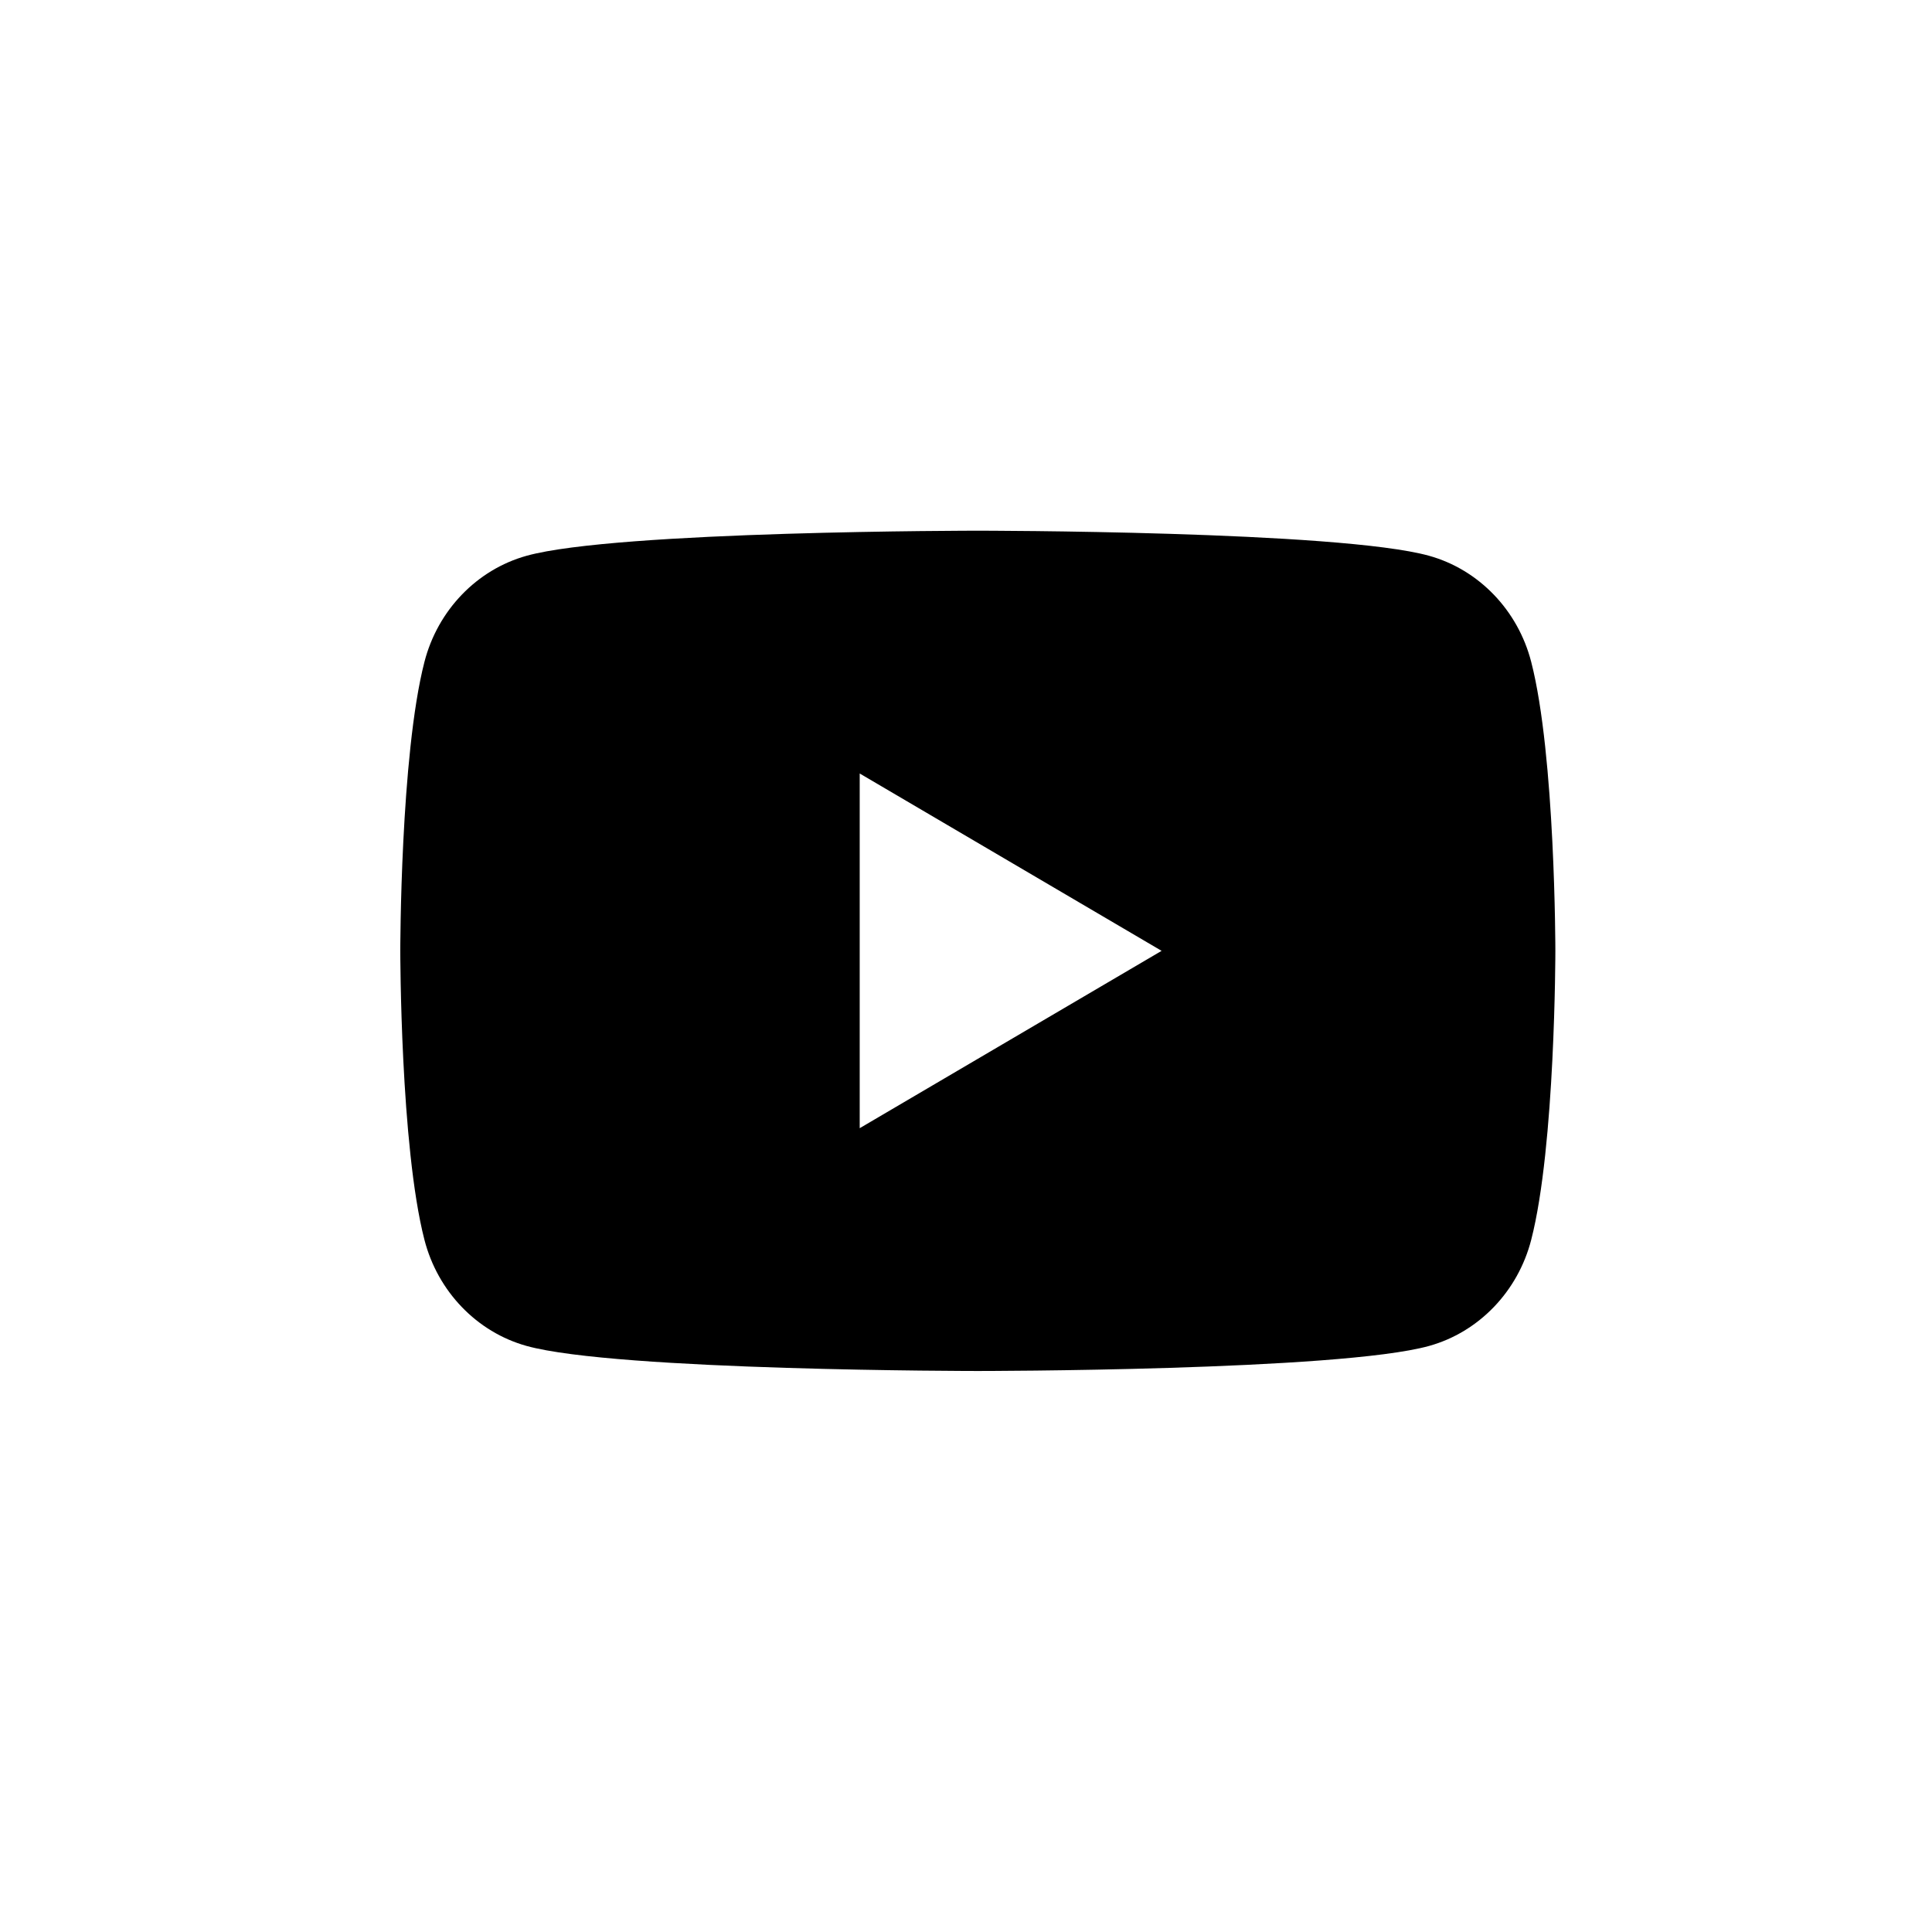
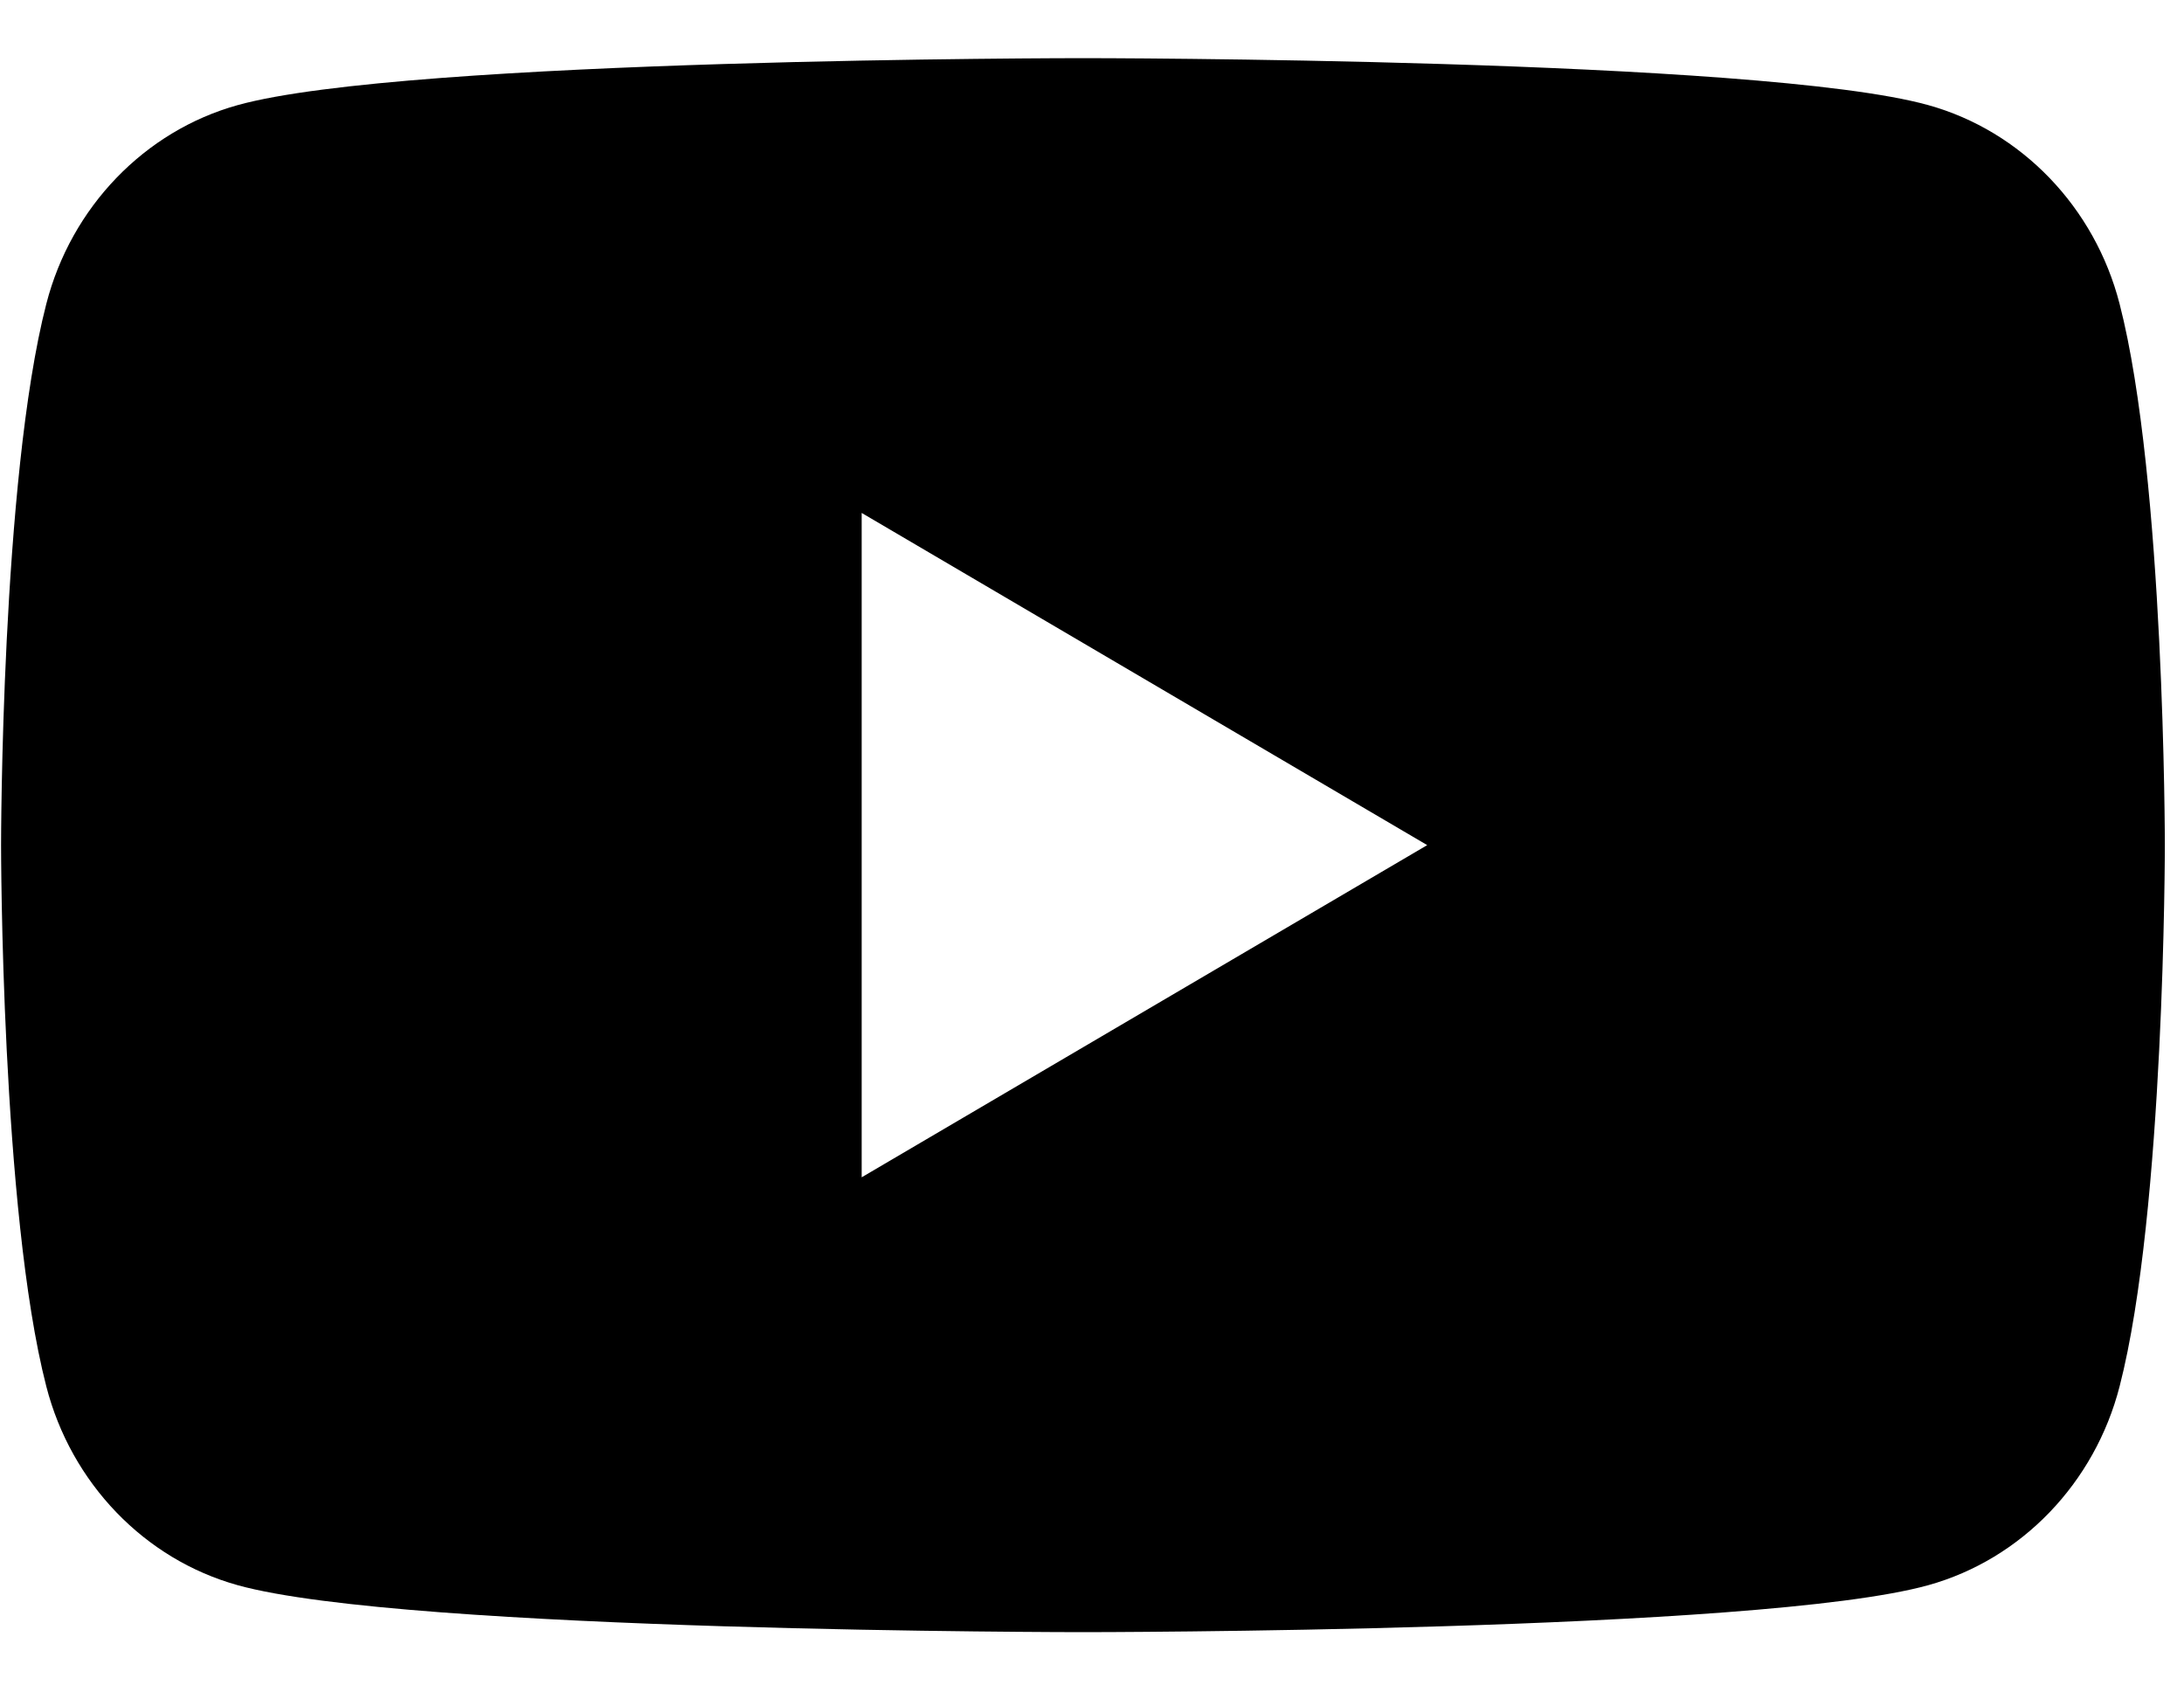
- <svg xmlns="http://www.w3.org/2000/svg" viewBox="0 0 58 58">
-   <path d="M45.968 19.871C45.57 18.321 44.394 17.1 42.903 16.685C40.199 15.932 29.355 15.932 29.355 15.932C29.355 15.932 18.511 15.932 15.808 16.685C14.316 17.1 13.14 18.321 12.742 19.871C12.017 22.682 12.017 28.545 12.017 28.545C12.017 28.545 12.017 34.408 12.742 37.22C13.14 38.77 14.316 39.991 15.808 40.406C18.511 41.158 29.355 41.158 29.355 41.158C29.355 41.158 40.199 41.158 42.903 40.406C44.394 39.991 45.57 38.77 45.968 37.22C46.693 34.408 46.693 28.545 46.693 28.545C46.693 28.545 46.693 22.682 45.968 19.871ZM25.809 33.869V23.221L34.872 28.545L25.809 33.869Z" />
+ <svg xmlns="http://www.w3.org/2000/svg" width="35" height="27" viewBox="0 0 35 27">
+   <path d="M33.968 4.871C33.57 3.321 32.394 2.1 30.903 1.685C28.199 0.932 17.355 0.932 17.355 0.932C17.355 0.932 6.511 0.932 3.808 1.685C2.316 2.1 1.14 3.321 0.742 4.871C0.017 7.682 0.017 13.545 0.017 13.545C0.017 13.545 0.017 19.409 0.742 22.22C1.14 23.77 2.316 24.991 3.808 25.406C6.511 26.159 17.355 26.159 17.355 26.159C17.355 26.159 28.199 26.159 30.903 25.406C32.394 24.991 33.57 23.77 33.968 22.22C34.693 19.409 34.693 13.545 34.693 13.545C34.693 13.545 34.693 7.682 33.968 4.871ZM13.809 18.869V8.221L22.872 13.545L13.809 18.869Z" />
</svg>
